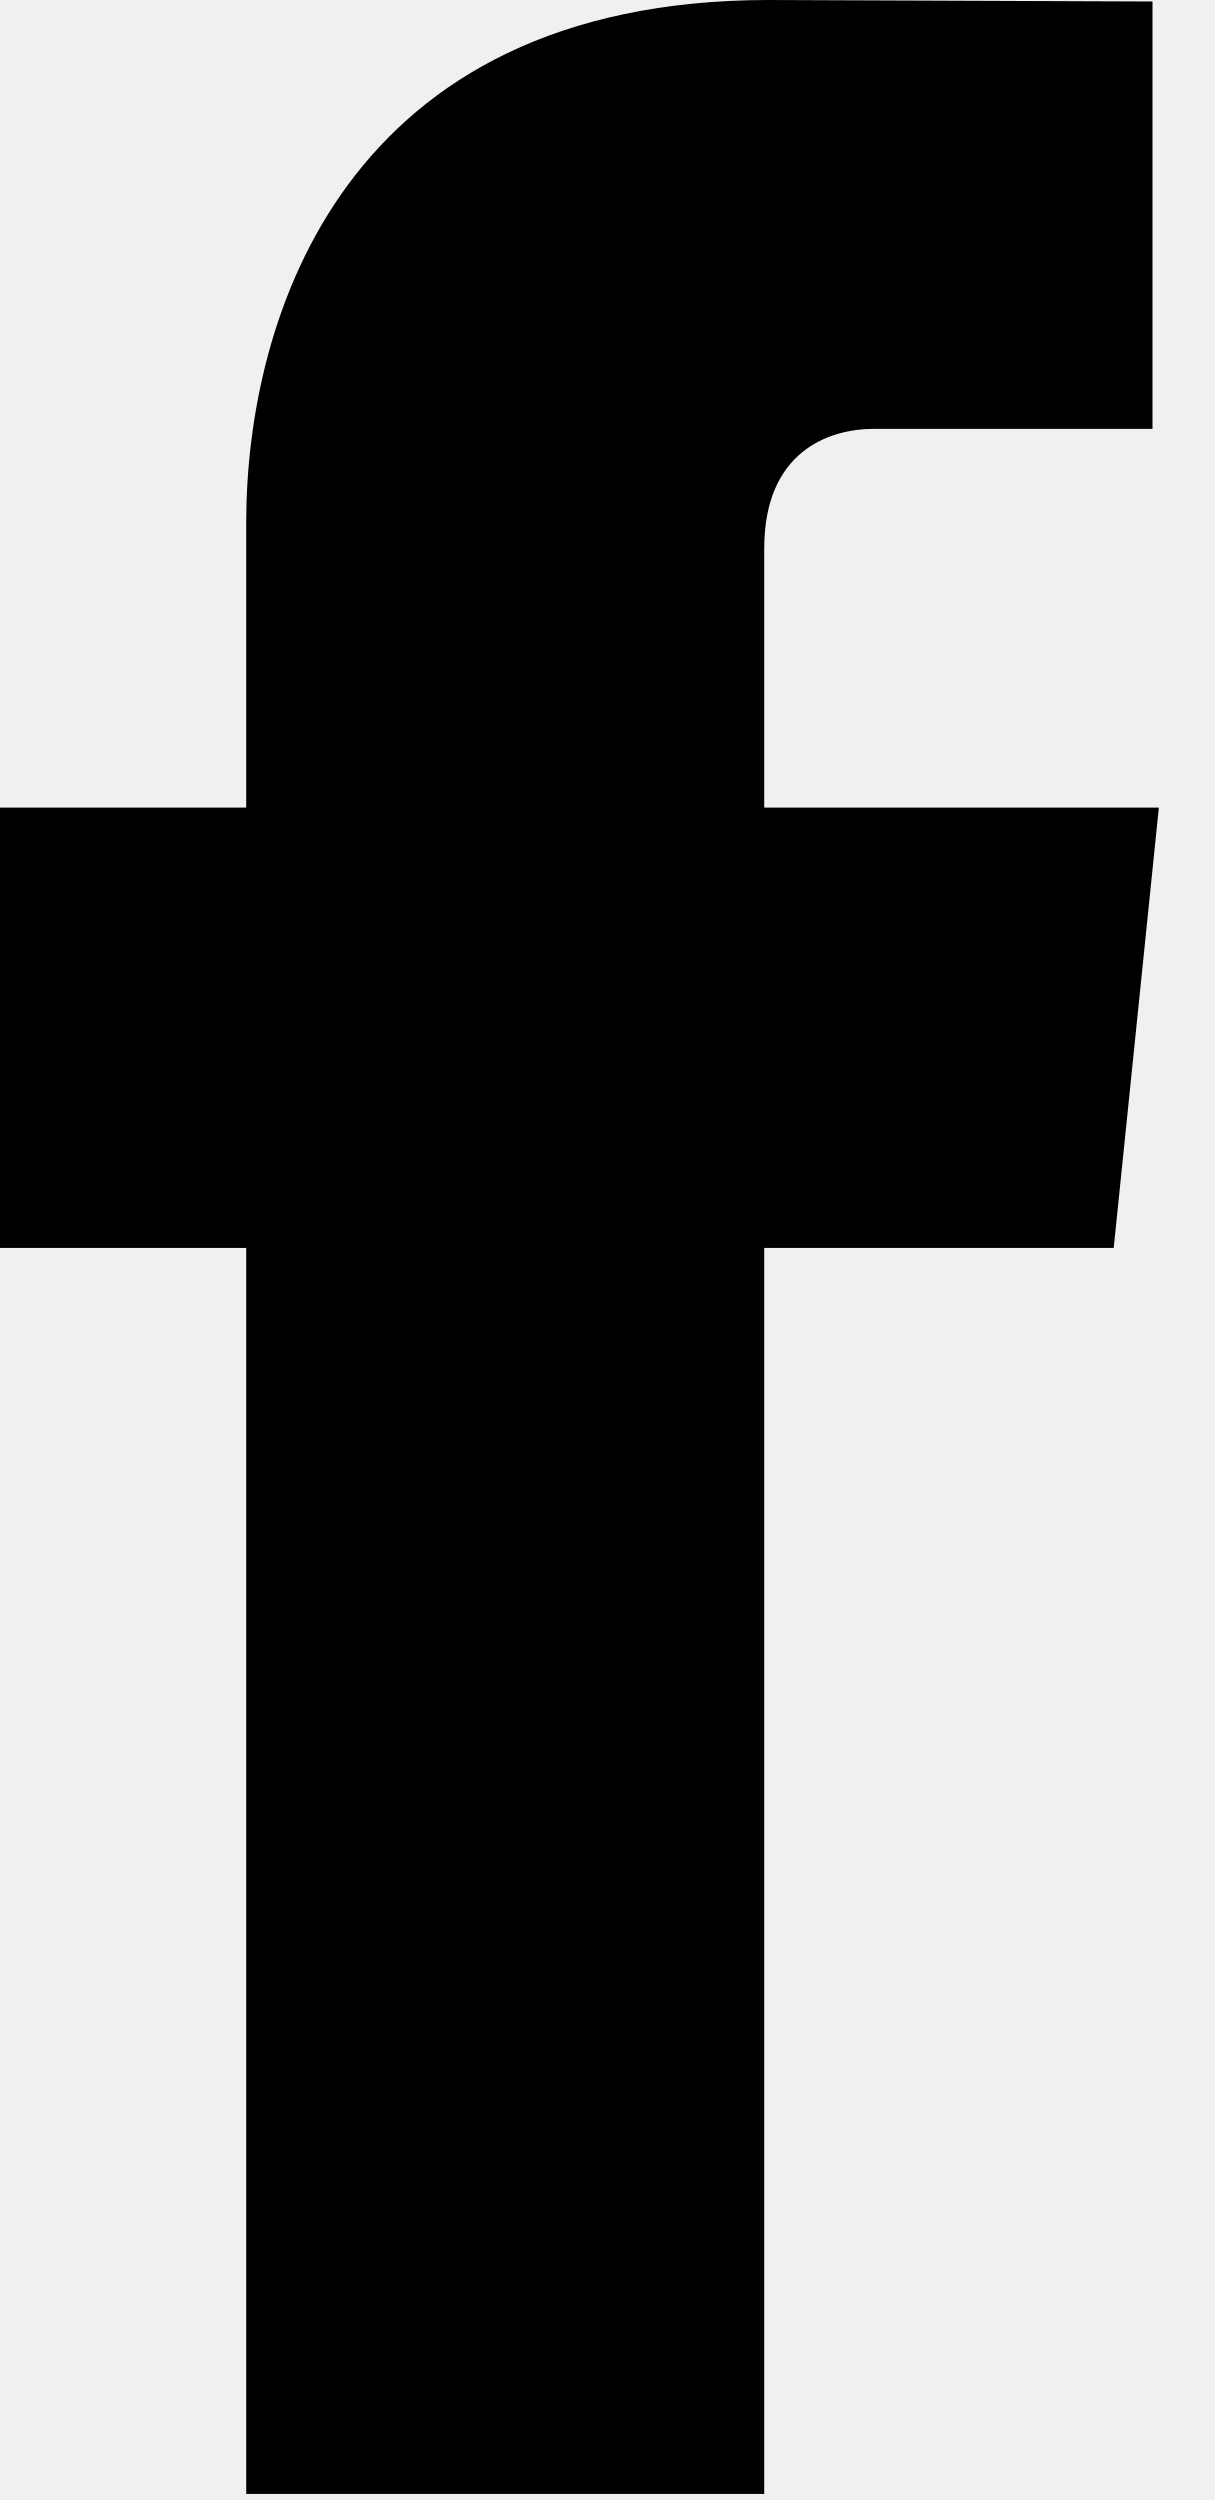
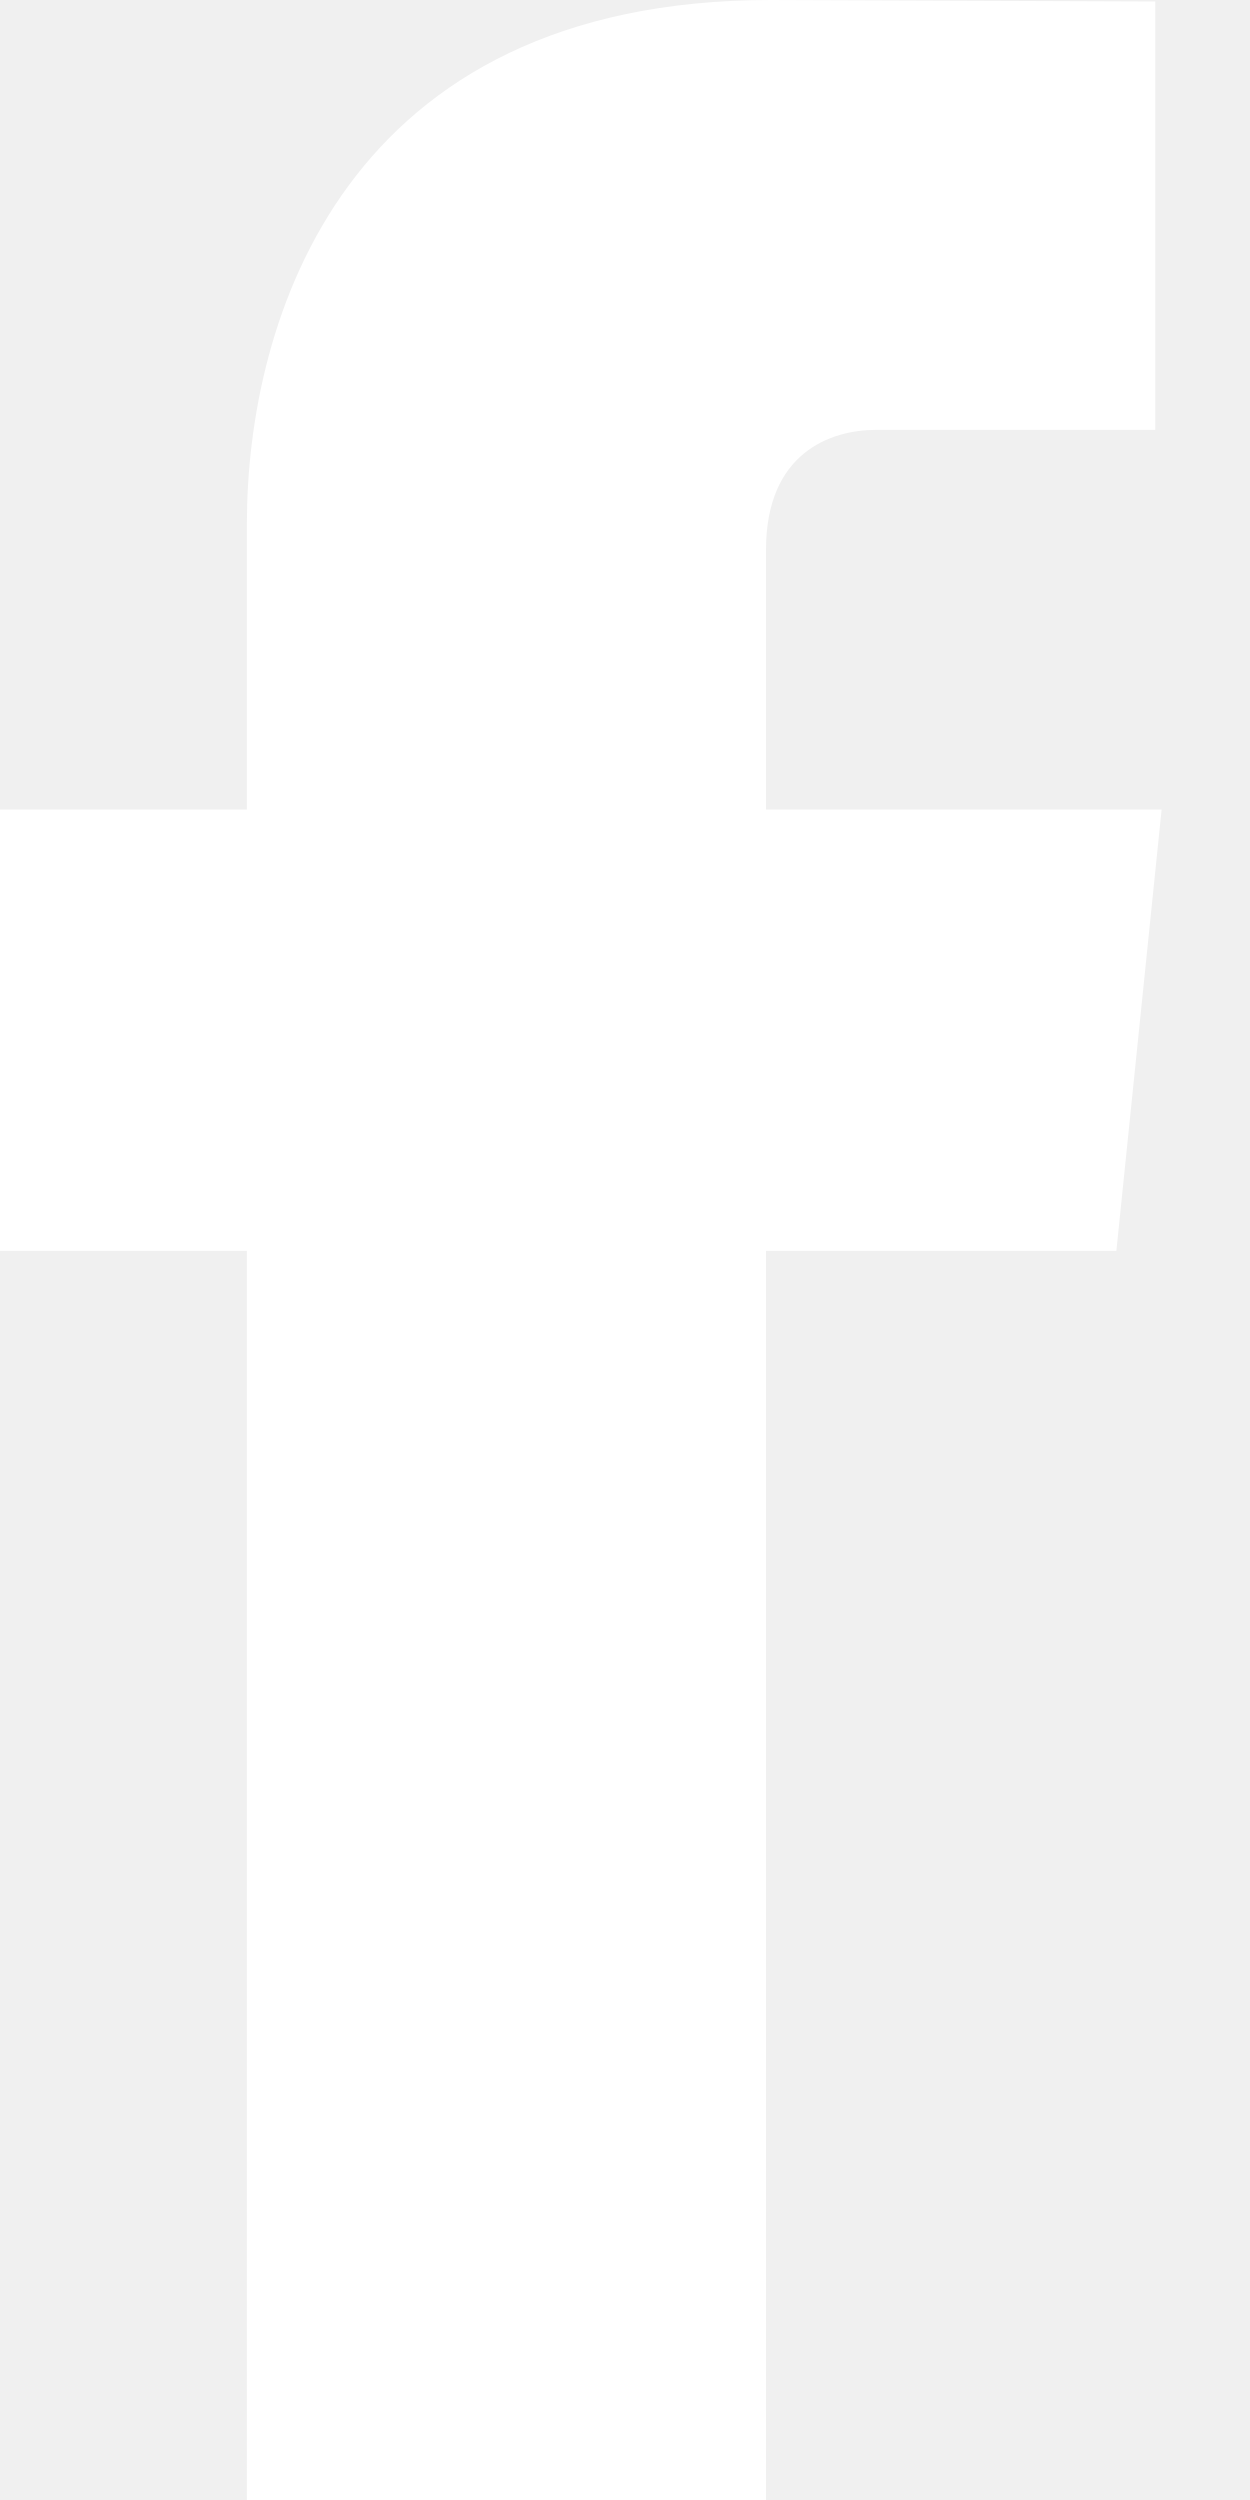
- <svg xmlns="http://www.w3.org/2000/svg" width="17px" height="35px" viewBox="0 0 17 35" version="1.1">
+ <svg xmlns="http://www.w3.org/2000/svg" width="10px" height="20px" viewBox="0 0 10 20" version="1.1">
  <defs />
  <g id="Page-1" stroke="none" stroke-width="1" fill="none" fill-rule="evenodd">
-     <g id="-icon-search" transform="translate(-249, -598)" fill="#000000">
-       <path d="M265.224,609.306 L259.699,609.306 L259.699,605.682 C259.699,604.321 260.601,604.004 261.236,604.004 L265.135,604.004 L265.135,598.021 L259.765,598 C253.804,598 252.447,602.462 252.447,605.318 L252.447,609.306 L249,609.306 L249,615.471 L252.447,615.471 L252.447,632.915 L259.699,632.915 L259.699,615.471 L264.592,615.471 L265.224,609.306 L265.224,609.306 Z" id="icon-facebook" />
+     <g id="Desktop-HD" transform="translate(-849, -30)" fill="#FFFFFF">
+       <g id="header" transform="translate(-44, 0)">
+         <path d="M902.293,36.476 L899.128,36.476 L899.128,34.4 C899.128,33.621 899.645,33.439 900.009,33.439 L902.242,33.439 L902.242,30.012 L899.166,30 C895.752,30 894.975,32.556 894.975,34.192 L894.975,36.476 L893,36.476 L893,40.007 L894.975,40.007 L894.975,50 L899.128,50 L899.128,40.007 L901.931,40.007 L902.293,36.476 L902.293,36.476 Z" id="icon-facebook" />
+       </g>
    </g>
  </g>
</svg>
